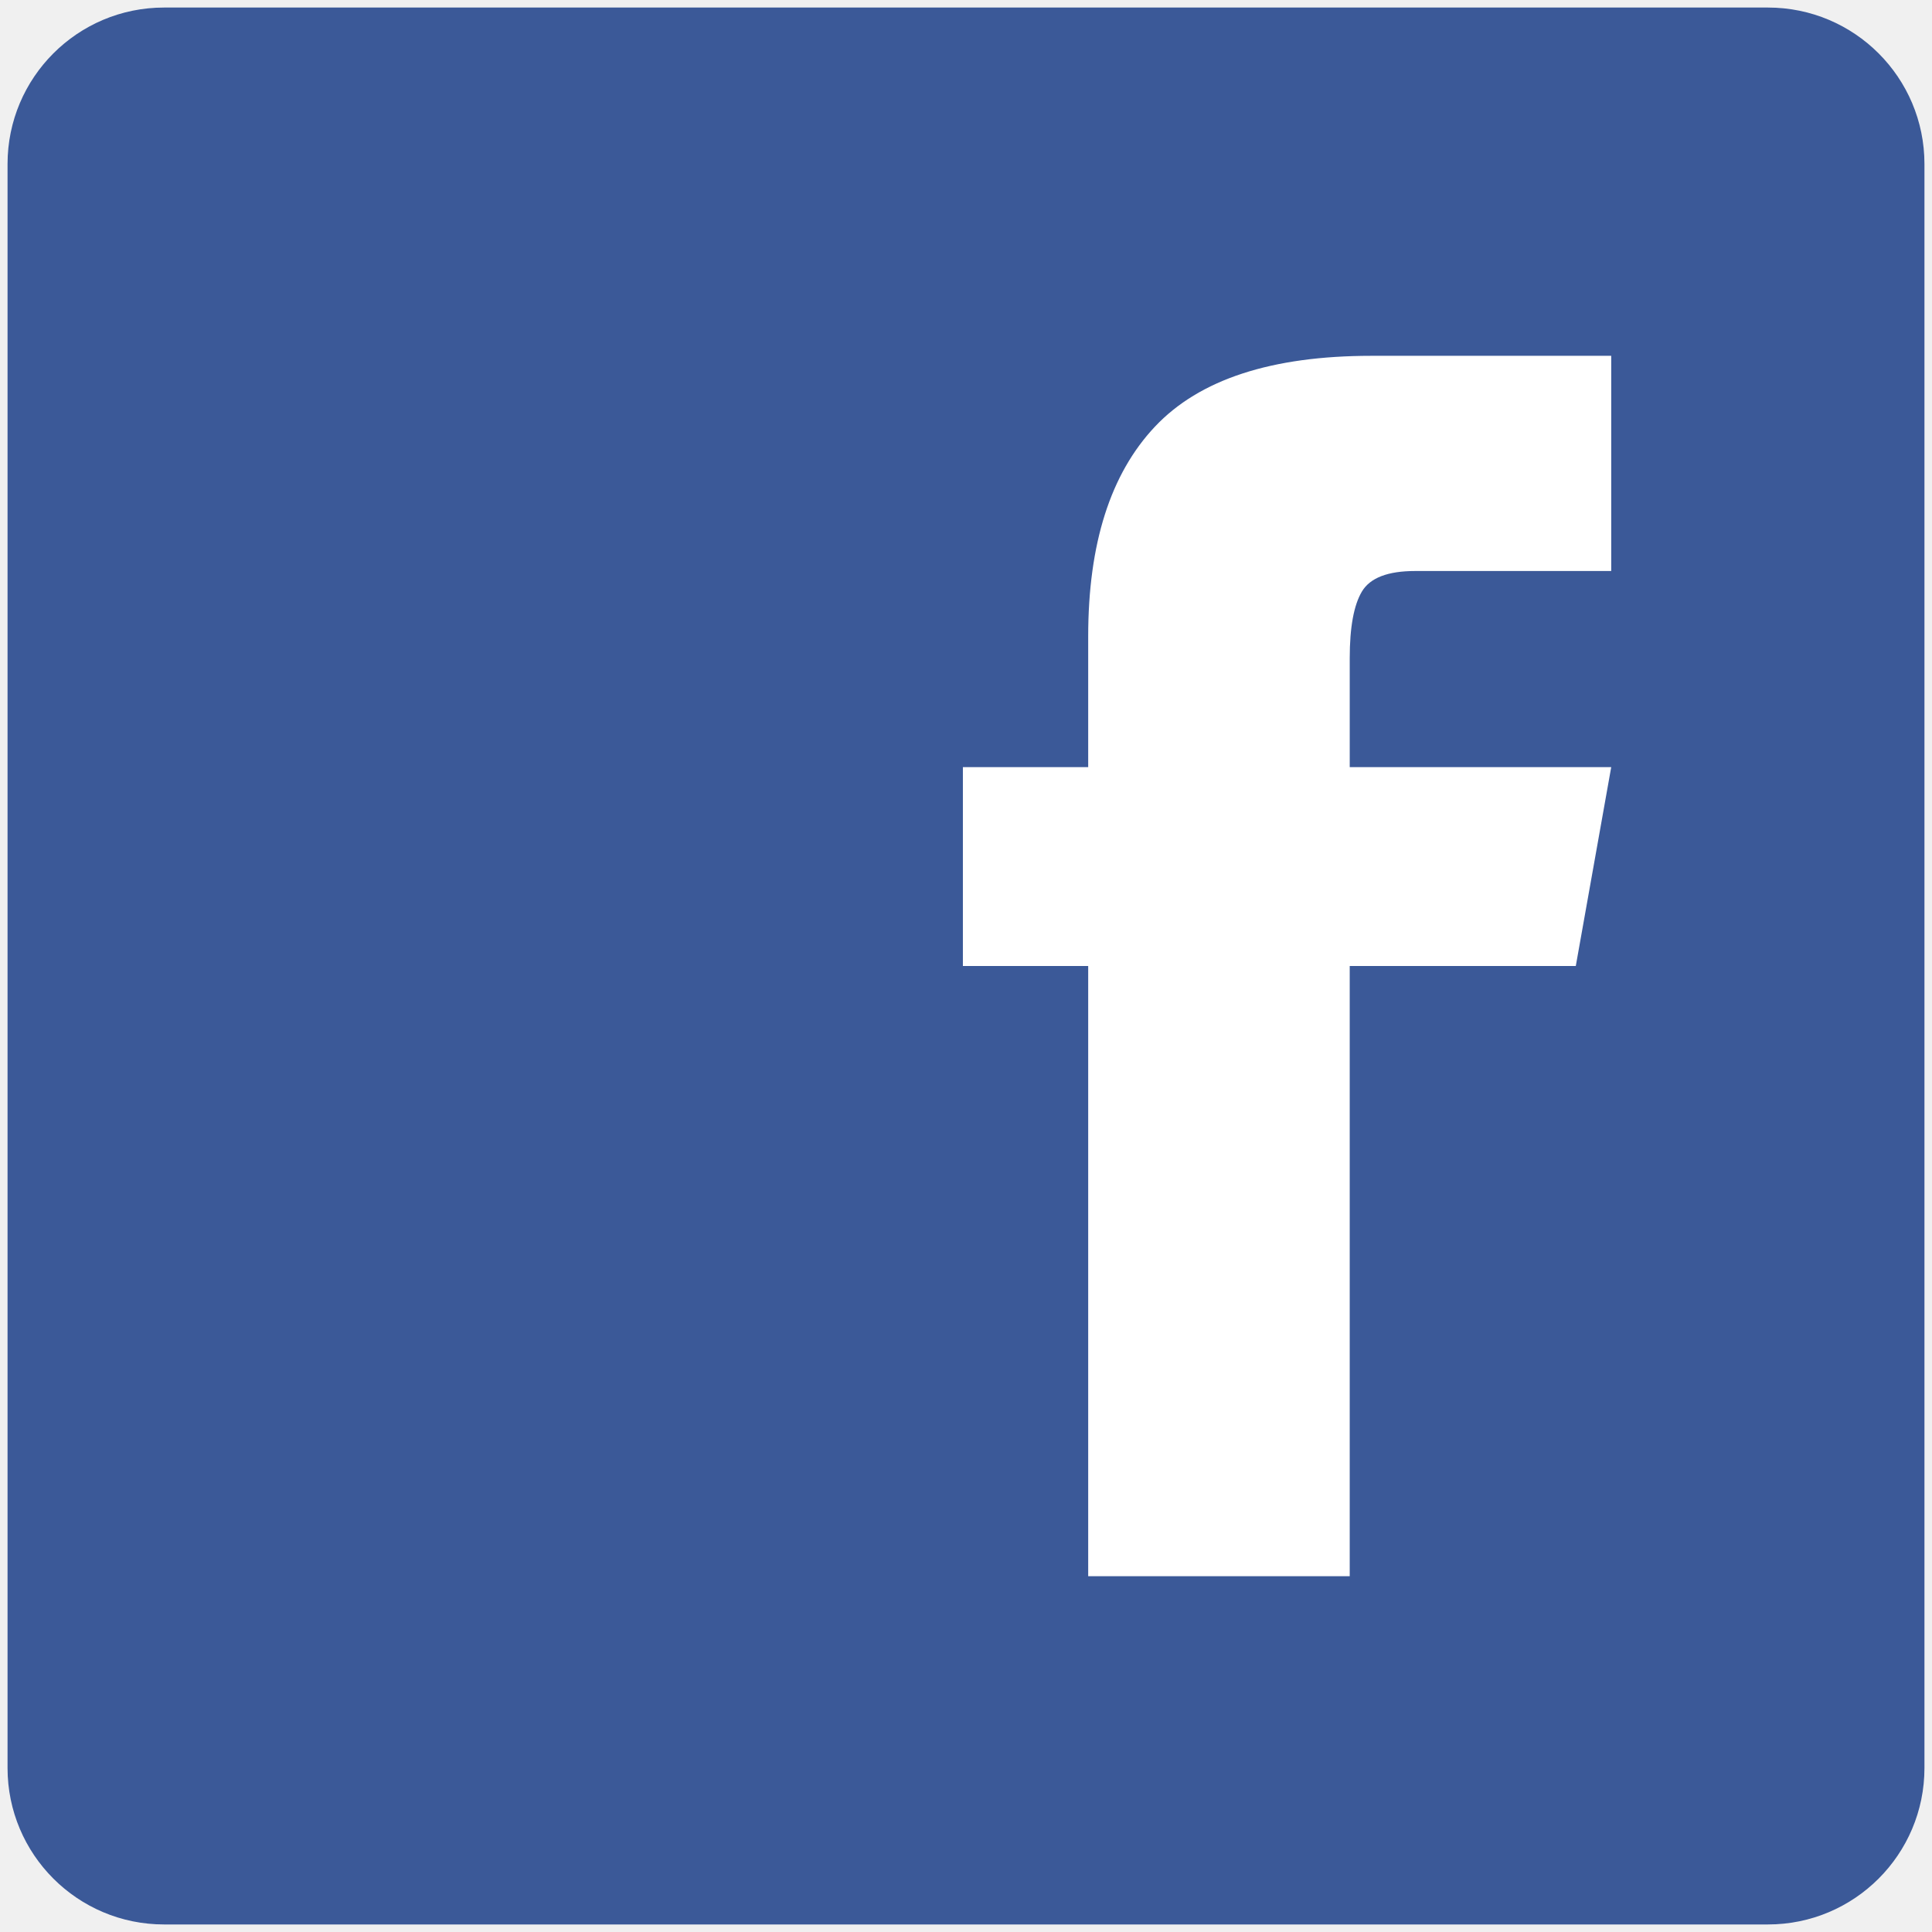
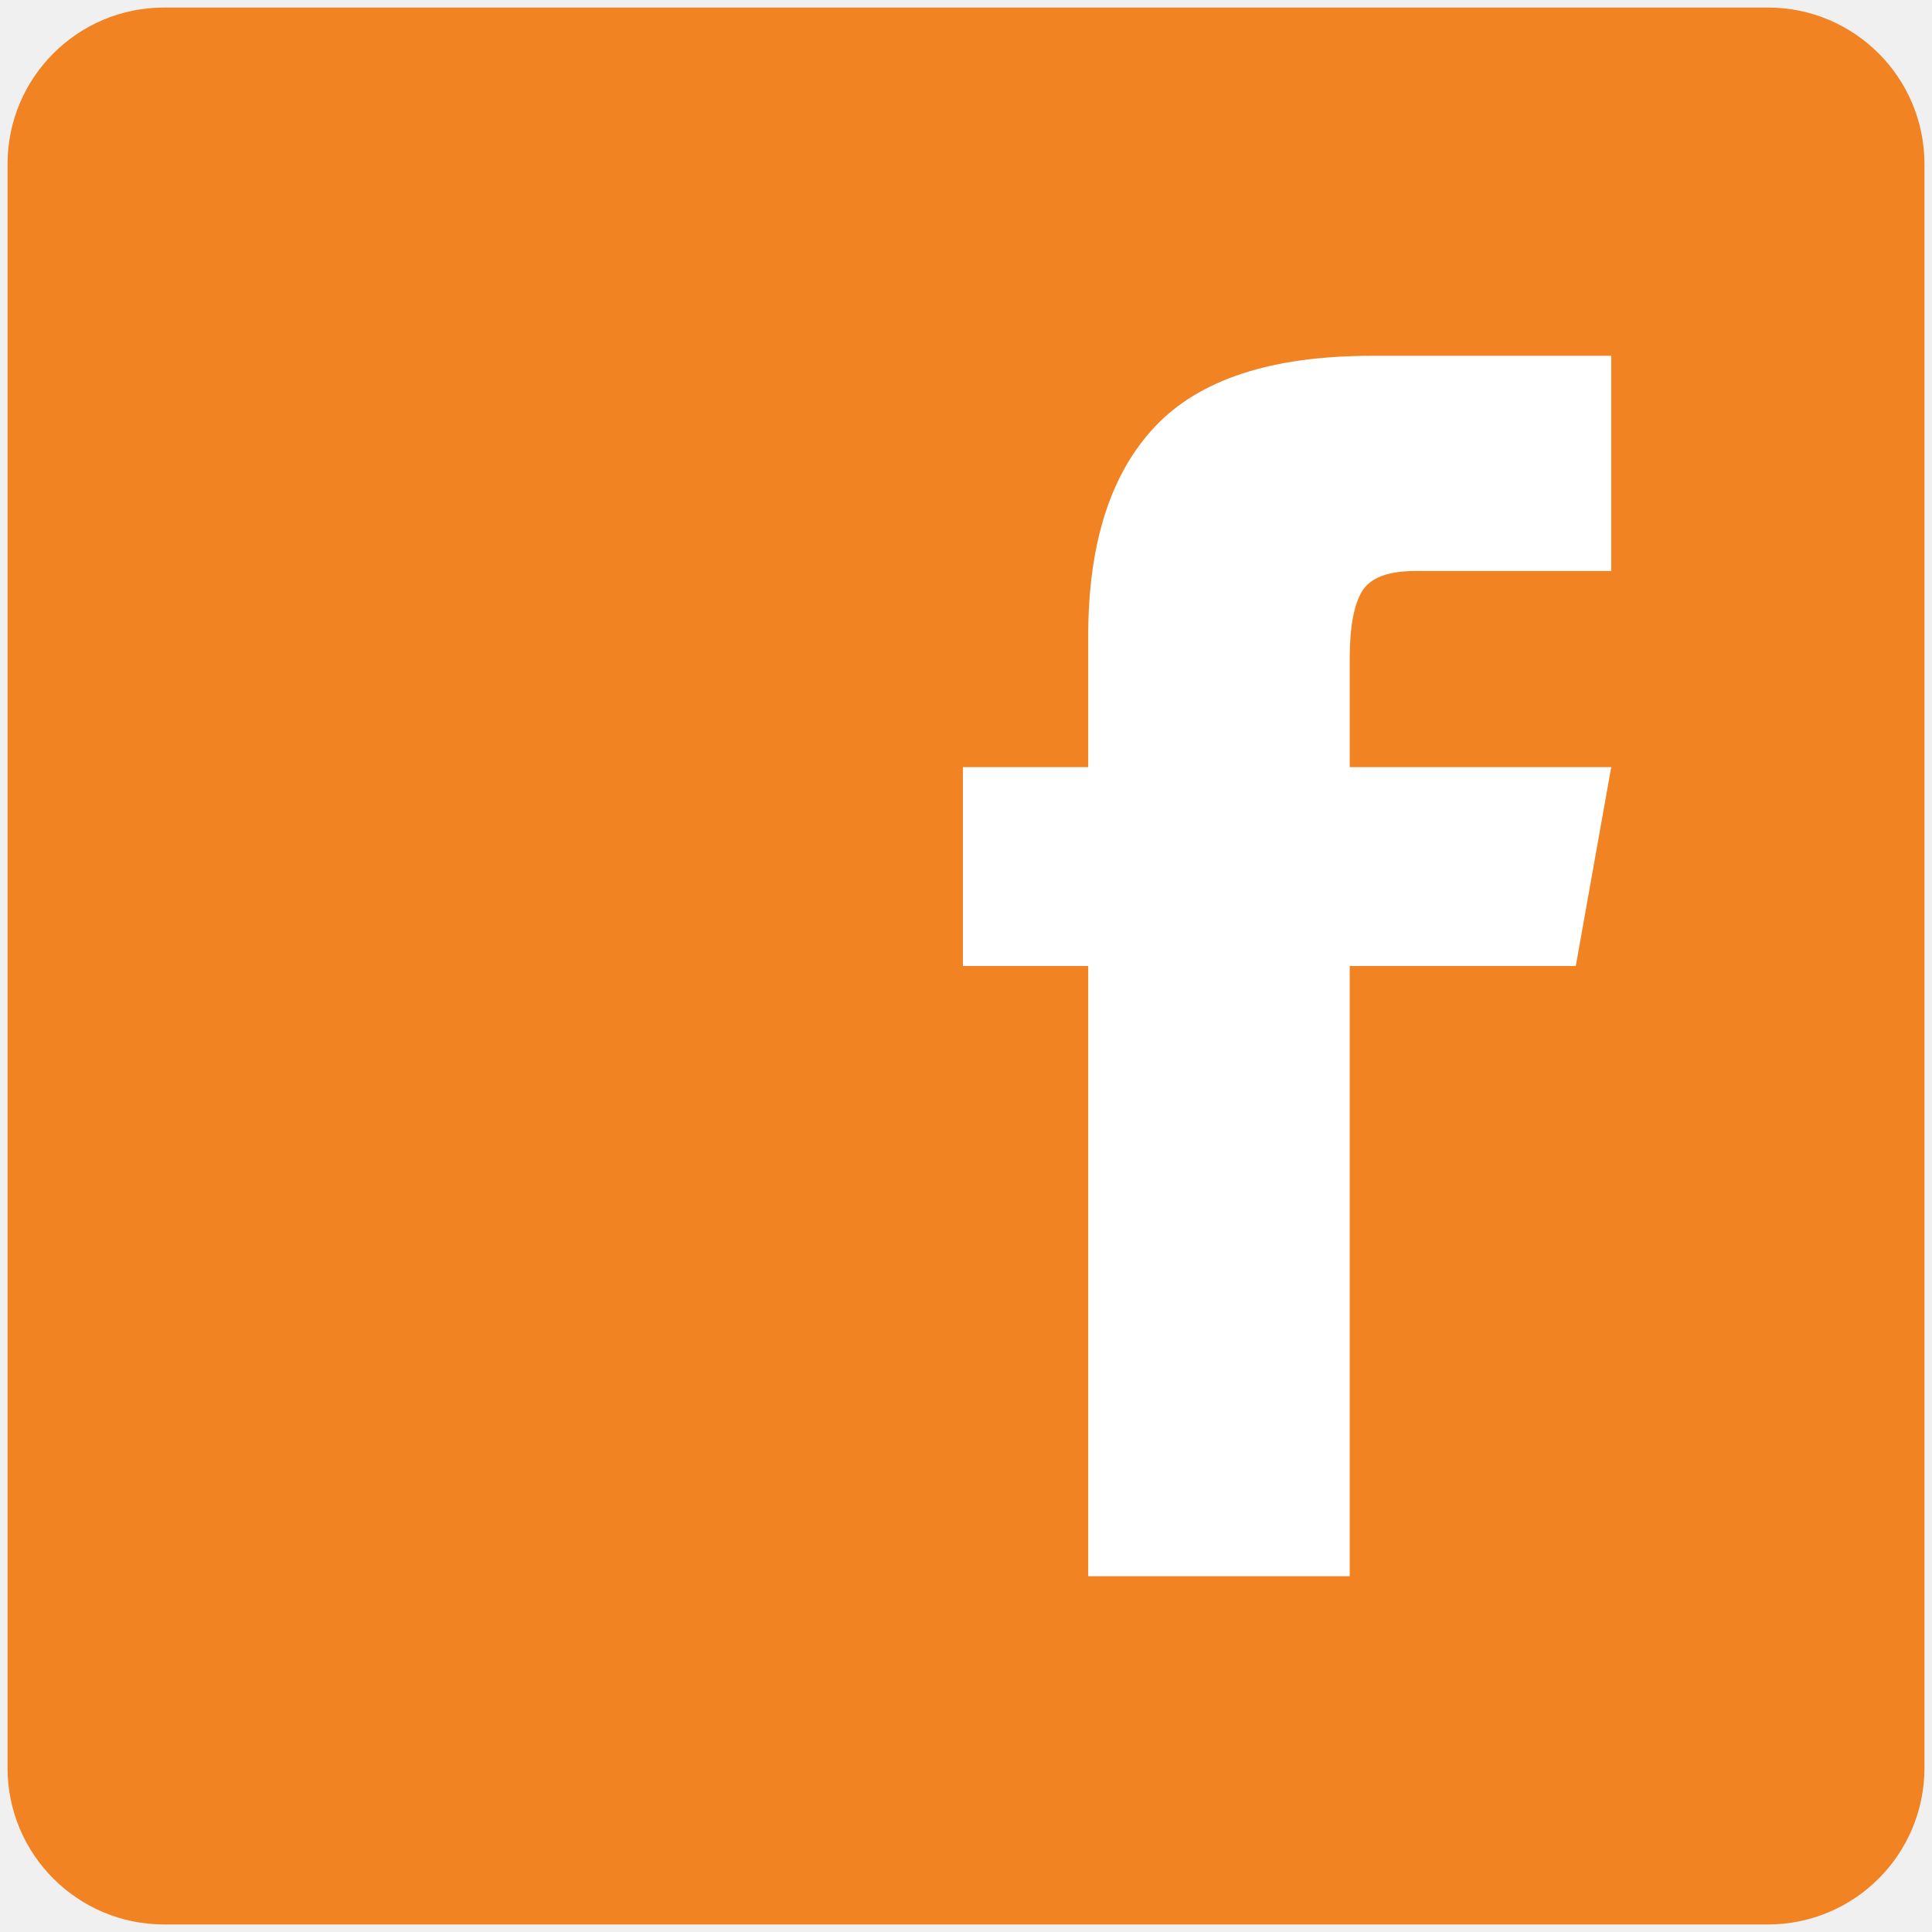
- <svg xmlns="http://www.w3.org/2000/svg" width="256" height="256">
-   <path fill="#3B5998" d="M255 234.266c0 11.45-9.283 20.734-20.734 20.734h-212.531c-11.452 0-20.735-9.284-20.735-20.734v-212.531c0-11.452 9.283-20.735 20.735-20.735h212.531c11.451 0 20.734 9.283 20.734 20.735v212.531z" />
-   <path fill="#fff" d="M213.495 101.65h-34.649v-14.437c0-4.089.54-7.039 1.621-8.844 1.085-1.805 3.432-2.707 7.04-2.707h25.988v-28.515h-31.763c-13.239 0-22.804 3.129-28.695 9.384-5.901 6.26-8.846 15.521-8.846 27.793v17.326h-16.603v26.35h16.603v80.852h34.654v-80.852h29.956l4.694-26.35z" />
+ <svg xmlns="http://www.w3.org/2000/svg" version="1.1" id="Layer_1" x="0px" y="0px" width="256px" height="256px" viewBox="0 0 256 256" enable-background="new 0 0 256 256" xml:space="preserve">
+   <path fill="#F28322" d="M255,234.266c0,11.45-9.283,20.734-20.734,20.734H21.735C10.283,255,1,245.716,1,234.266V21.735  C1,10.283,10.283,1,21.735,1h212.531C245.717,1,255,10.283,255,21.735V234.266z" />
+   <path fill="#FFFFFF" d="M213.495,101.65h-34.649V87.213c0-4.089,0.54-7.039,1.621-8.844c1.085-1.805,3.432-2.707,7.04-2.707h25.988  V47.147h-31.763c-13.239,0-22.805,3.129-28.695,9.384c-5.901,6.26-8.846,15.521-8.846,27.793v17.326h-16.604V128h16.604v80.852  h34.654V128h29.955L213.495,101.65z" />
</svg>
